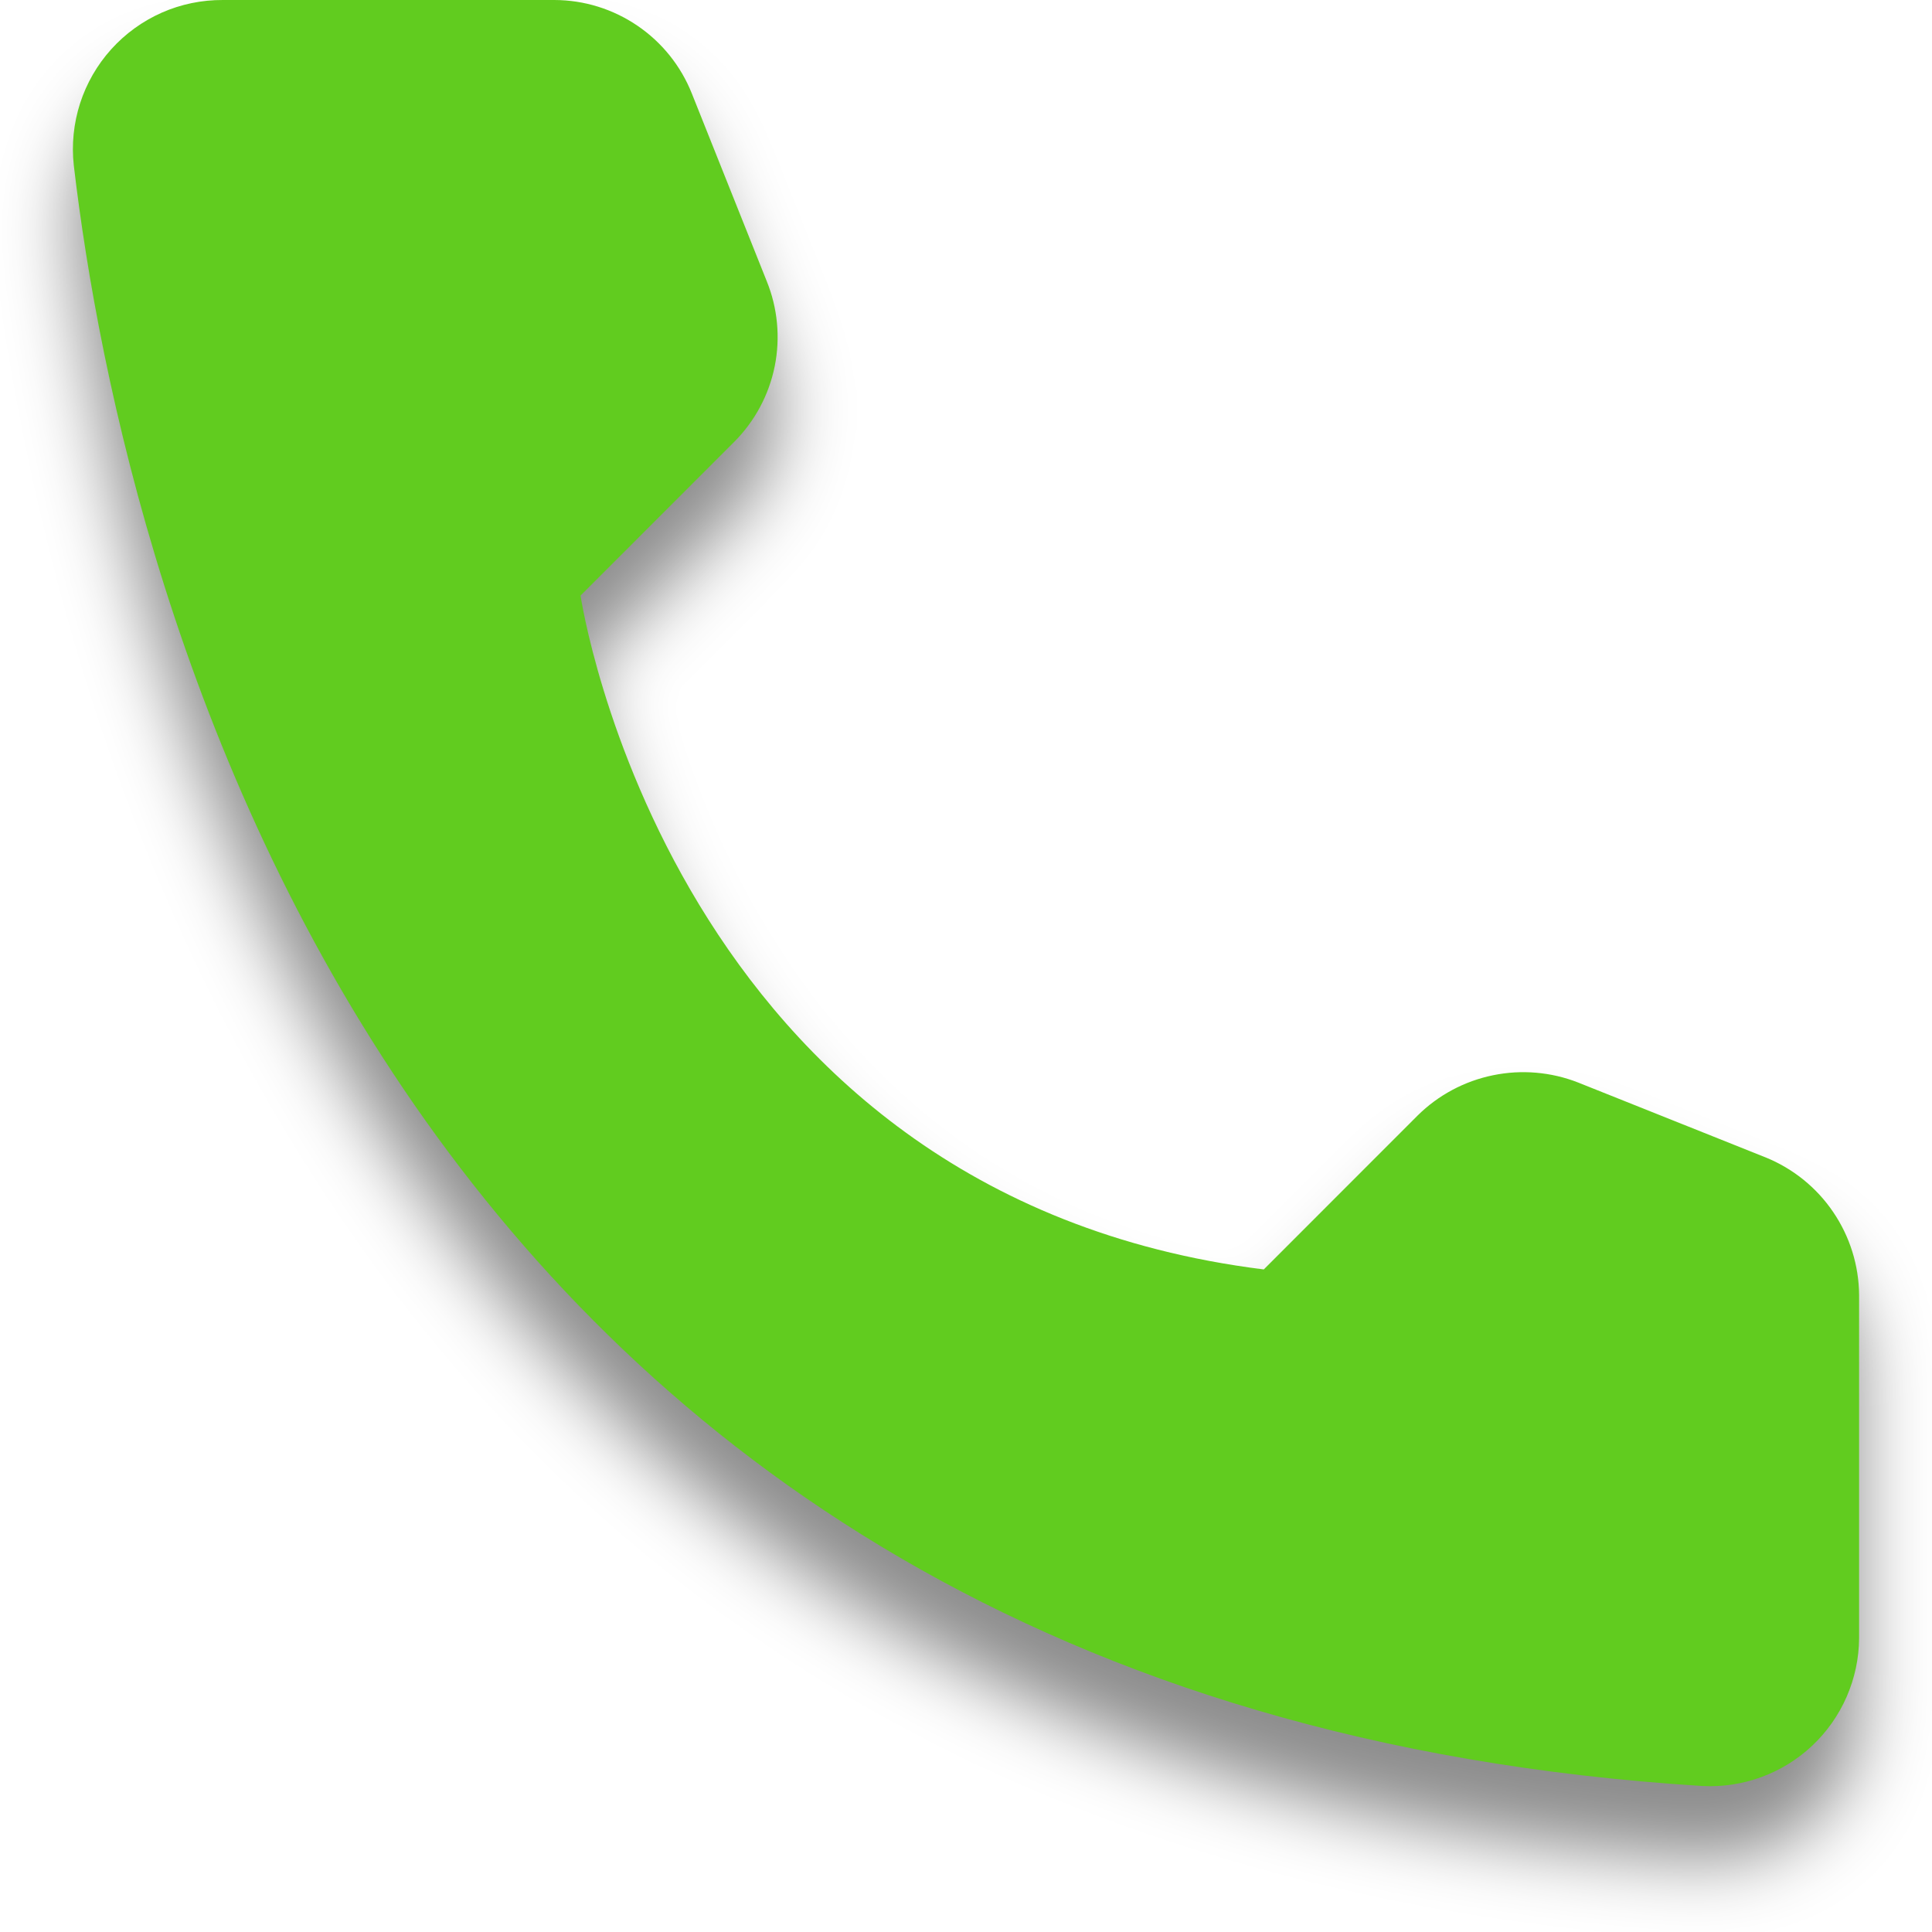
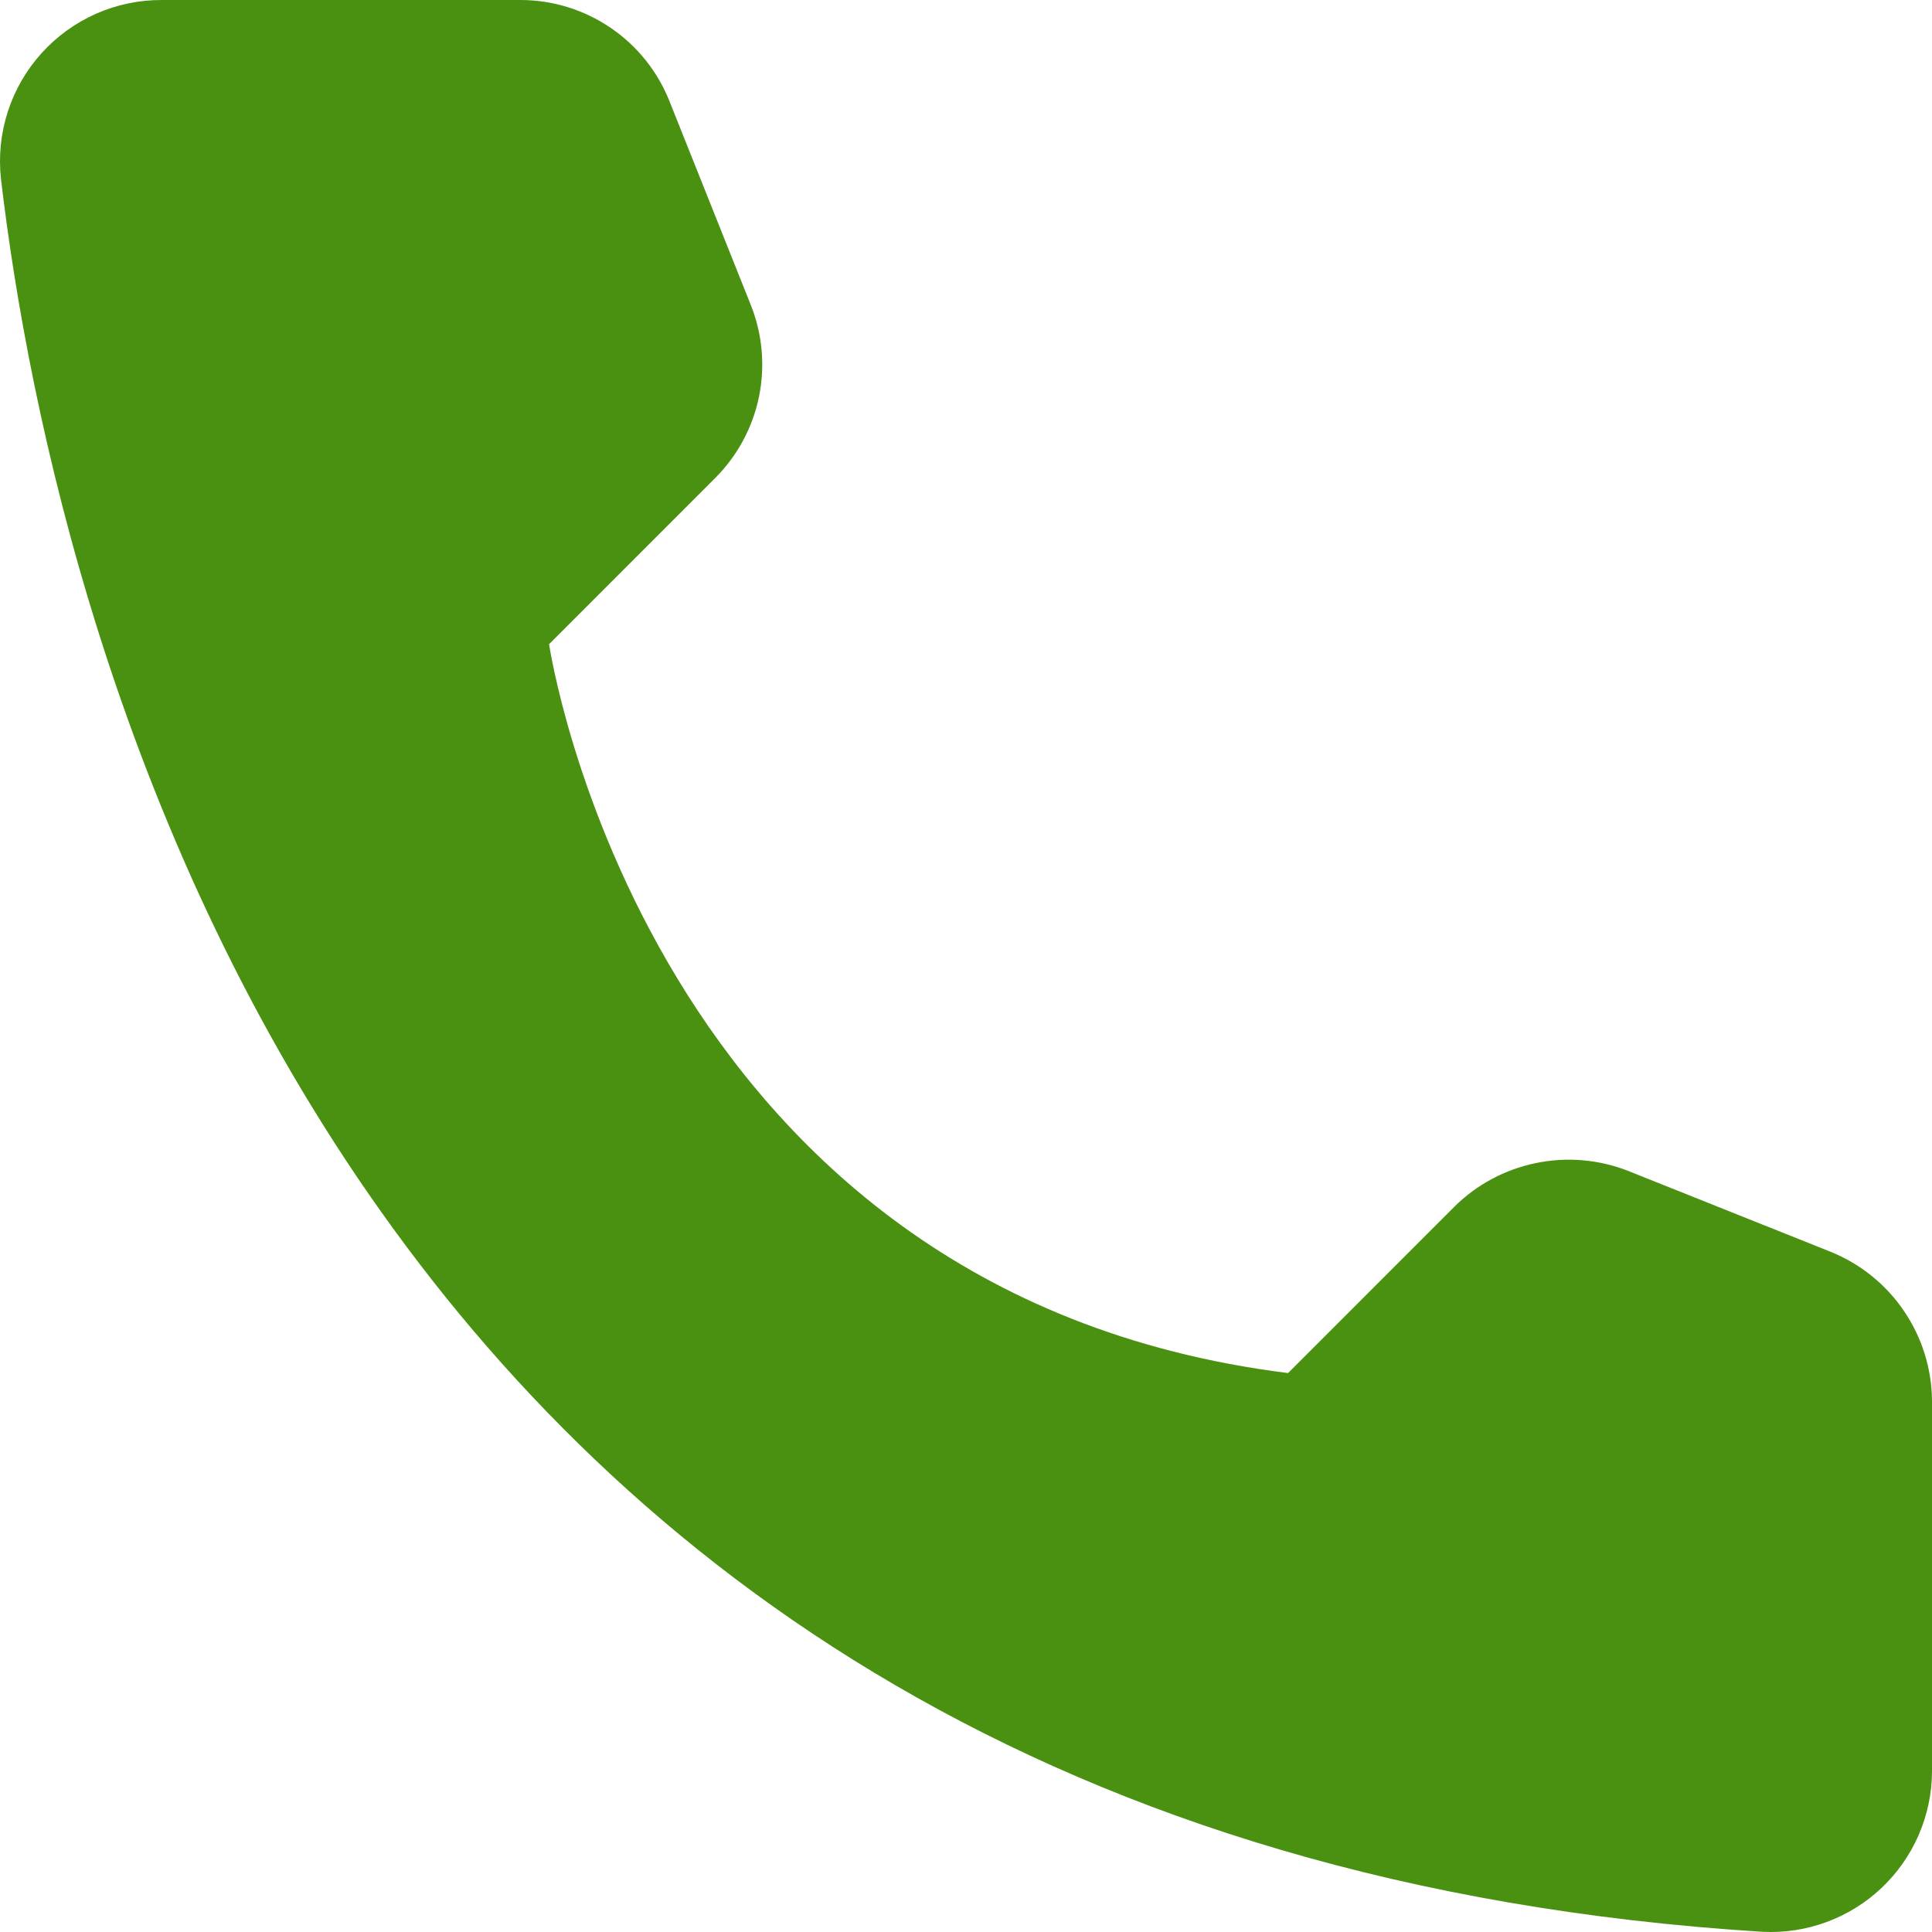
- <svg xmlns="http://www.w3.org/2000/svg" width="53" height="53" viewBox="0 0 53 53" fill="none">
-   <g filter="url(#filter0_d)">
-     <path d="M34.669 34.824L38.888 30.603C39.456 30.041 40.175 29.657 40.958 29.497C41.74 29.336 42.553 29.406 43.296 29.698L48.438 31.752C49.189 32.057 49.834 32.578 50.289 33.249C50.745 33.919 50.993 34.71 51 35.521V44.943C50.996 45.495 50.88 46.04 50.659 46.546C50.439 47.051 50.118 47.507 49.717 47.886C49.316 48.264 48.842 48.558 48.324 48.748C47.807 48.939 47.256 49.023 46.705 48.995C10.671 46.752 3.4 16.225 2.025 4.542C1.961 3.968 2.02 3.387 2.196 2.837C2.373 2.288 2.664 1.782 3.05 1.353C3.436 0.924 3.909 0.582 4.436 0.348C4.964 0.115 5.536 -0.003 6.113 7.7014e-05H15.211C16.023 0.002 16.815 0.248 17.486 0.705C18.158 1.161 18.677 1.808 18.978 2.563L21.031 7.707C21.333 8.448 21.41 9.261 21.253 10.046C21.095 10.83 20.71 11.55 20.146 12.117L15.926 16.338C15.926 16.338 18.356 32.789 34.669 34.824Z" fill="#61CC1F" />
-   </g>
-   <defs>
-     <filter id="filter0_d" x="0" y="0" width="53" height="53" filterUnits="userSpaceOnUse" color-interpolation-filters="sRGB">
-       <feFlood flood-opacity="0" result="BackgroundImageFix" />
-       <feColorMatrix in="SourceAlpha" type="matrix" values="0 0 0 0 0 0 0 0 0 0 0 0 0 0 0 0 0 0 127 0" />
-       <feOffset dy="2" />
-       <feGaussianBlur stdDeviation="1" />
-       <feColorMatrix type="matrix" values="0 0 0 0 0 0 0 0 0 0 0 0 0 0 0 0 0 0 0.45 0" />
-       <feBlend mode="normal" in2="BackgroundImageFix" result="effect1_dropShadow" />
-       <feBlend mode="normal" in="SourceGraphic" in2="effect1_dropShadow" result="shape" />
-     </filter>
-   </defs>
+ <svg xmlns="http://www.w3.org/2000/svg" width="49" height="49" viewBox="0 0 49 49" fill="none">
+   <path d="M32.669 34.824L36.888 30.603C37.456 30.041 38.175 29.657 38.958 29.497C39.74 29.336 40.553 29.406 41.296 29.698L46.438 31.752C47.189 32.057 47.834 32.578 48.289 33.249C48.745 33.919 48.993 34.71 49 35.521V44.943C48.996 45.495 48.88 46.04 48.659 46.546C48.439 47.051 48.118 47.507 47.717 47.886C47.316 48.264 46.842 48.558 46.324 48.748C45.807 48.939 45.256 49.023 44.705 48.995C8.671 46.752 1.4 16.225 0.025 4.542C-0.039 3.968 0.02 3.387 0.196 2.837C0.373 2.288 0.664 1.782 1.05 1.353C1.436 0.924 1.909 0.582 2.436 0.348C2.964 0.115 3.536 -0.003 4.113 7.7014e-05H13.211C14.023 0.002 14.815 0.248 15.486 0.705C16.158 1.161 16.677 1.808 16.978 2.563L19.031 7.707C19.333 8.448 19.41 9.261 19.253 10.046C19.095 10.83 18.71 11.55 18.146 12.117L13.926 16.338C13.926 16.338 16.356 32.789 32.669 34.824Z" fill="#4B9111" />
</svg>
